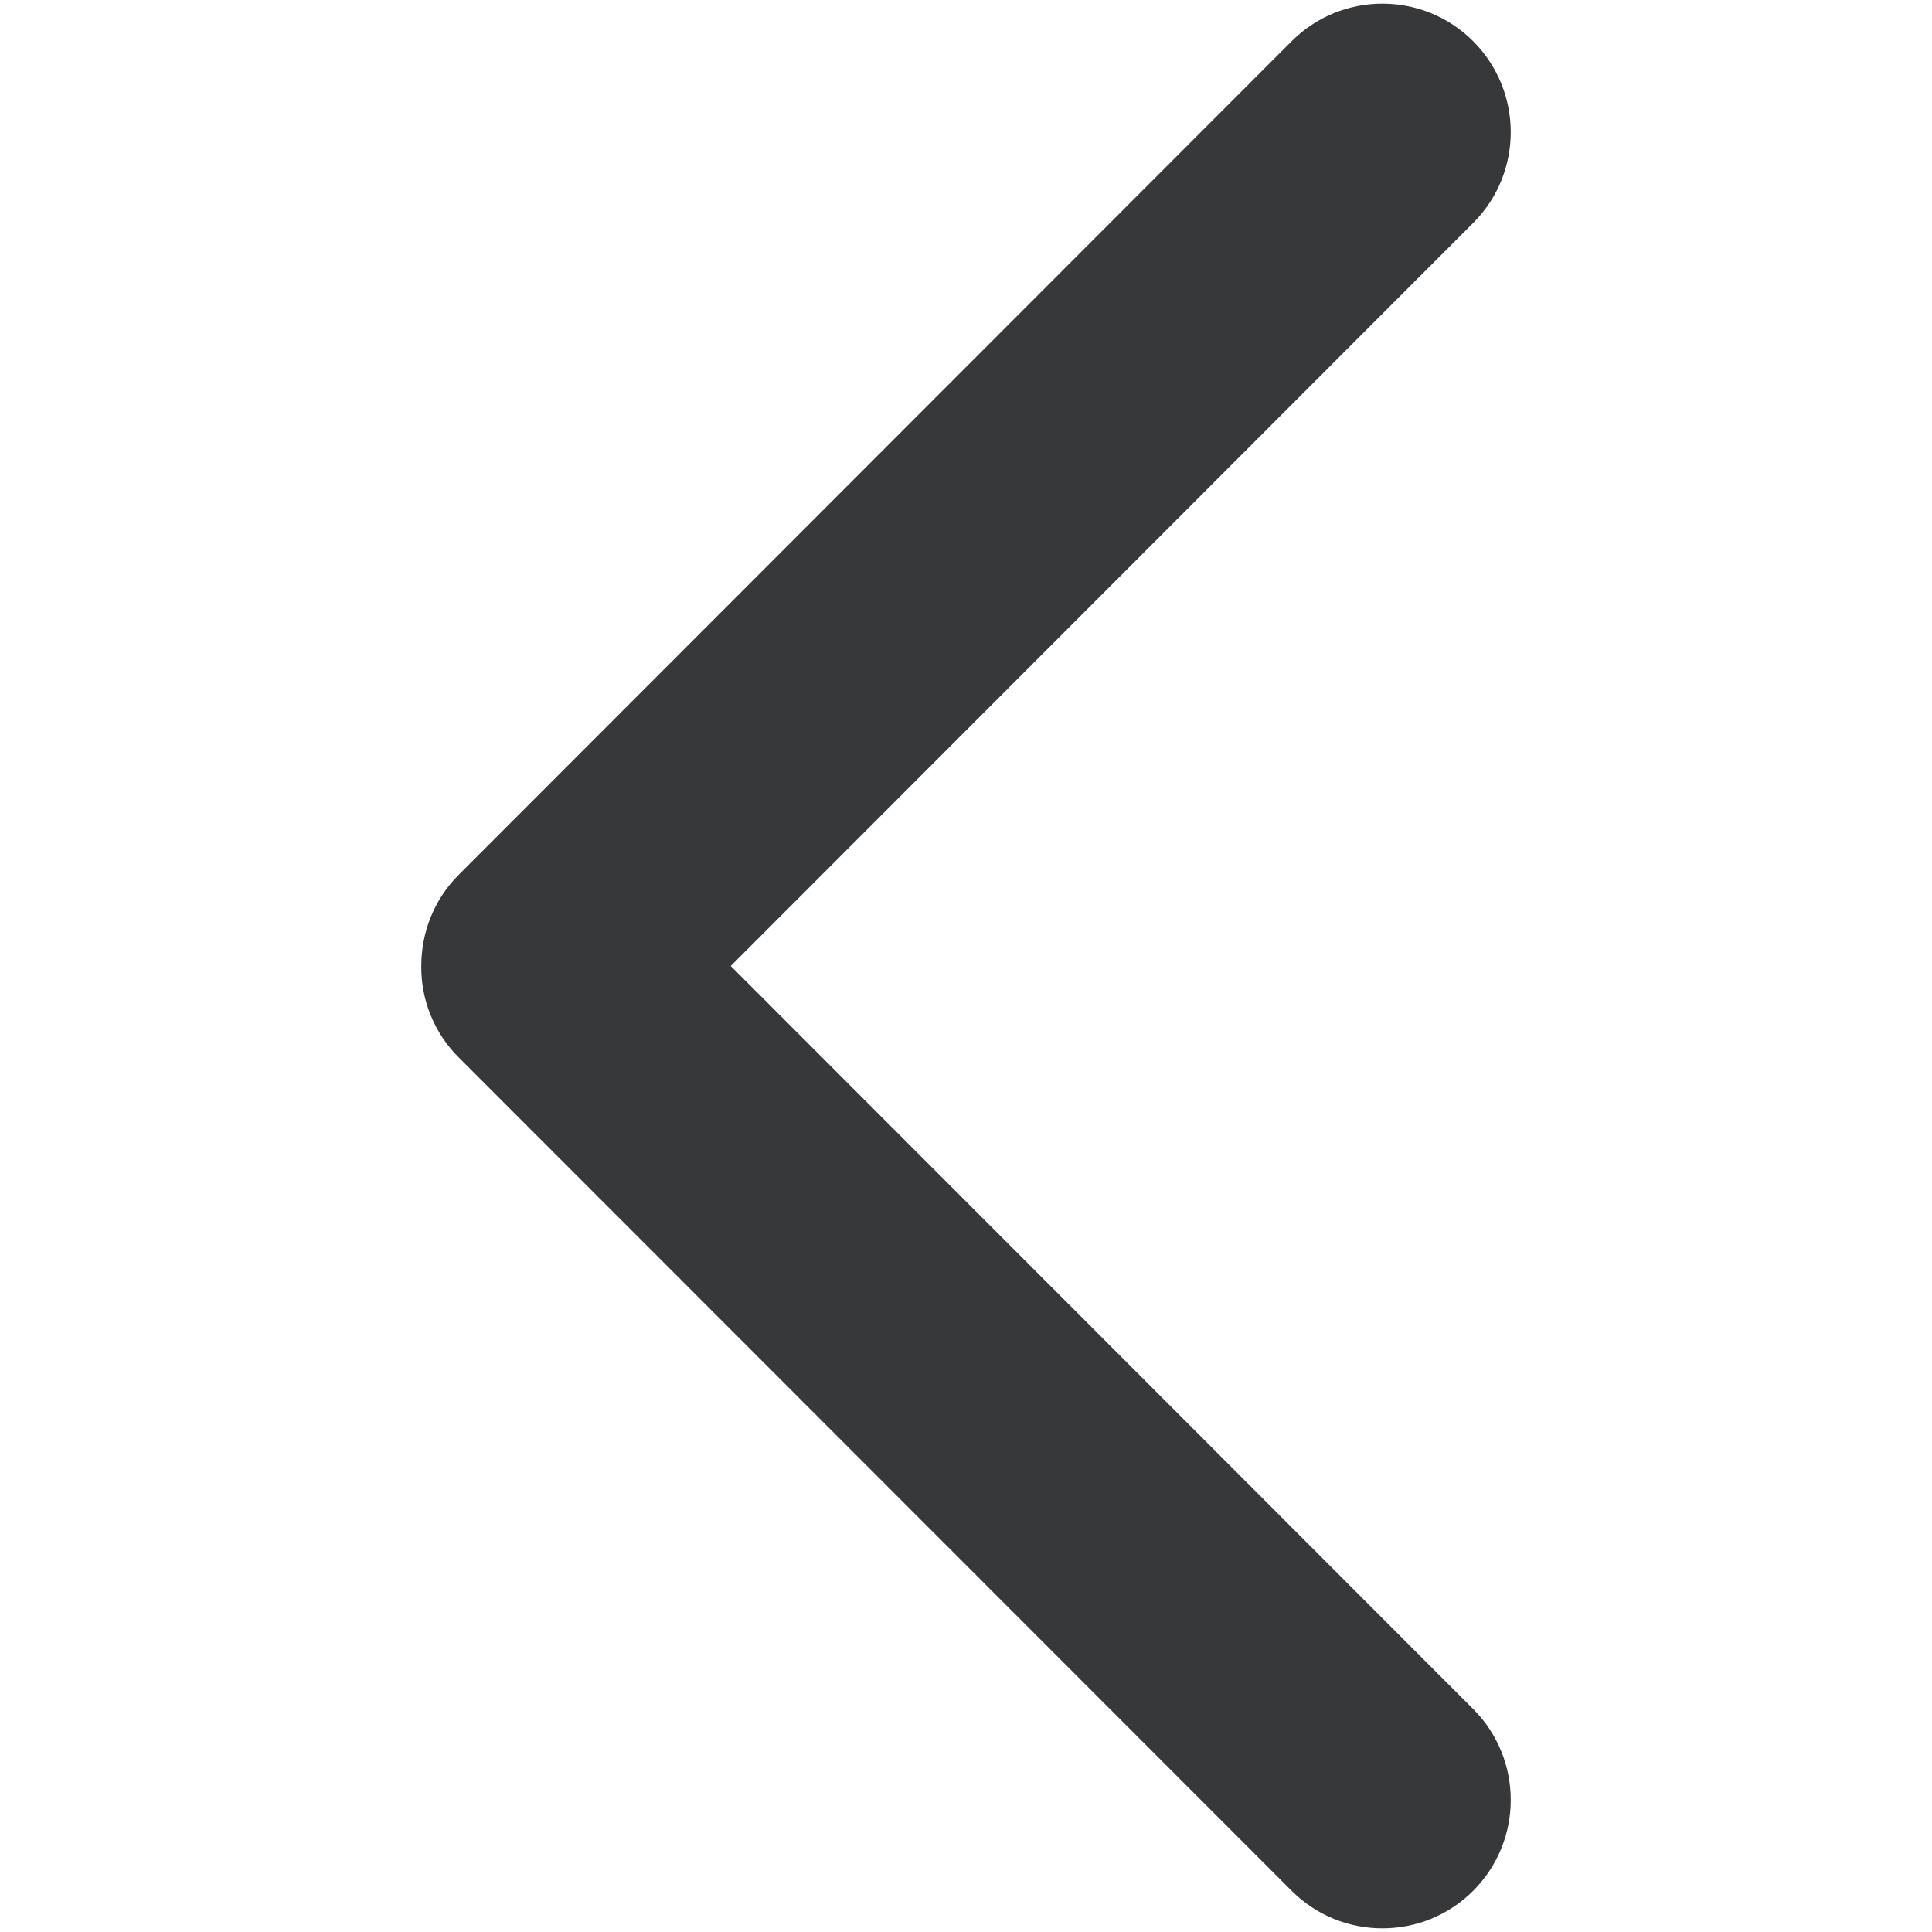
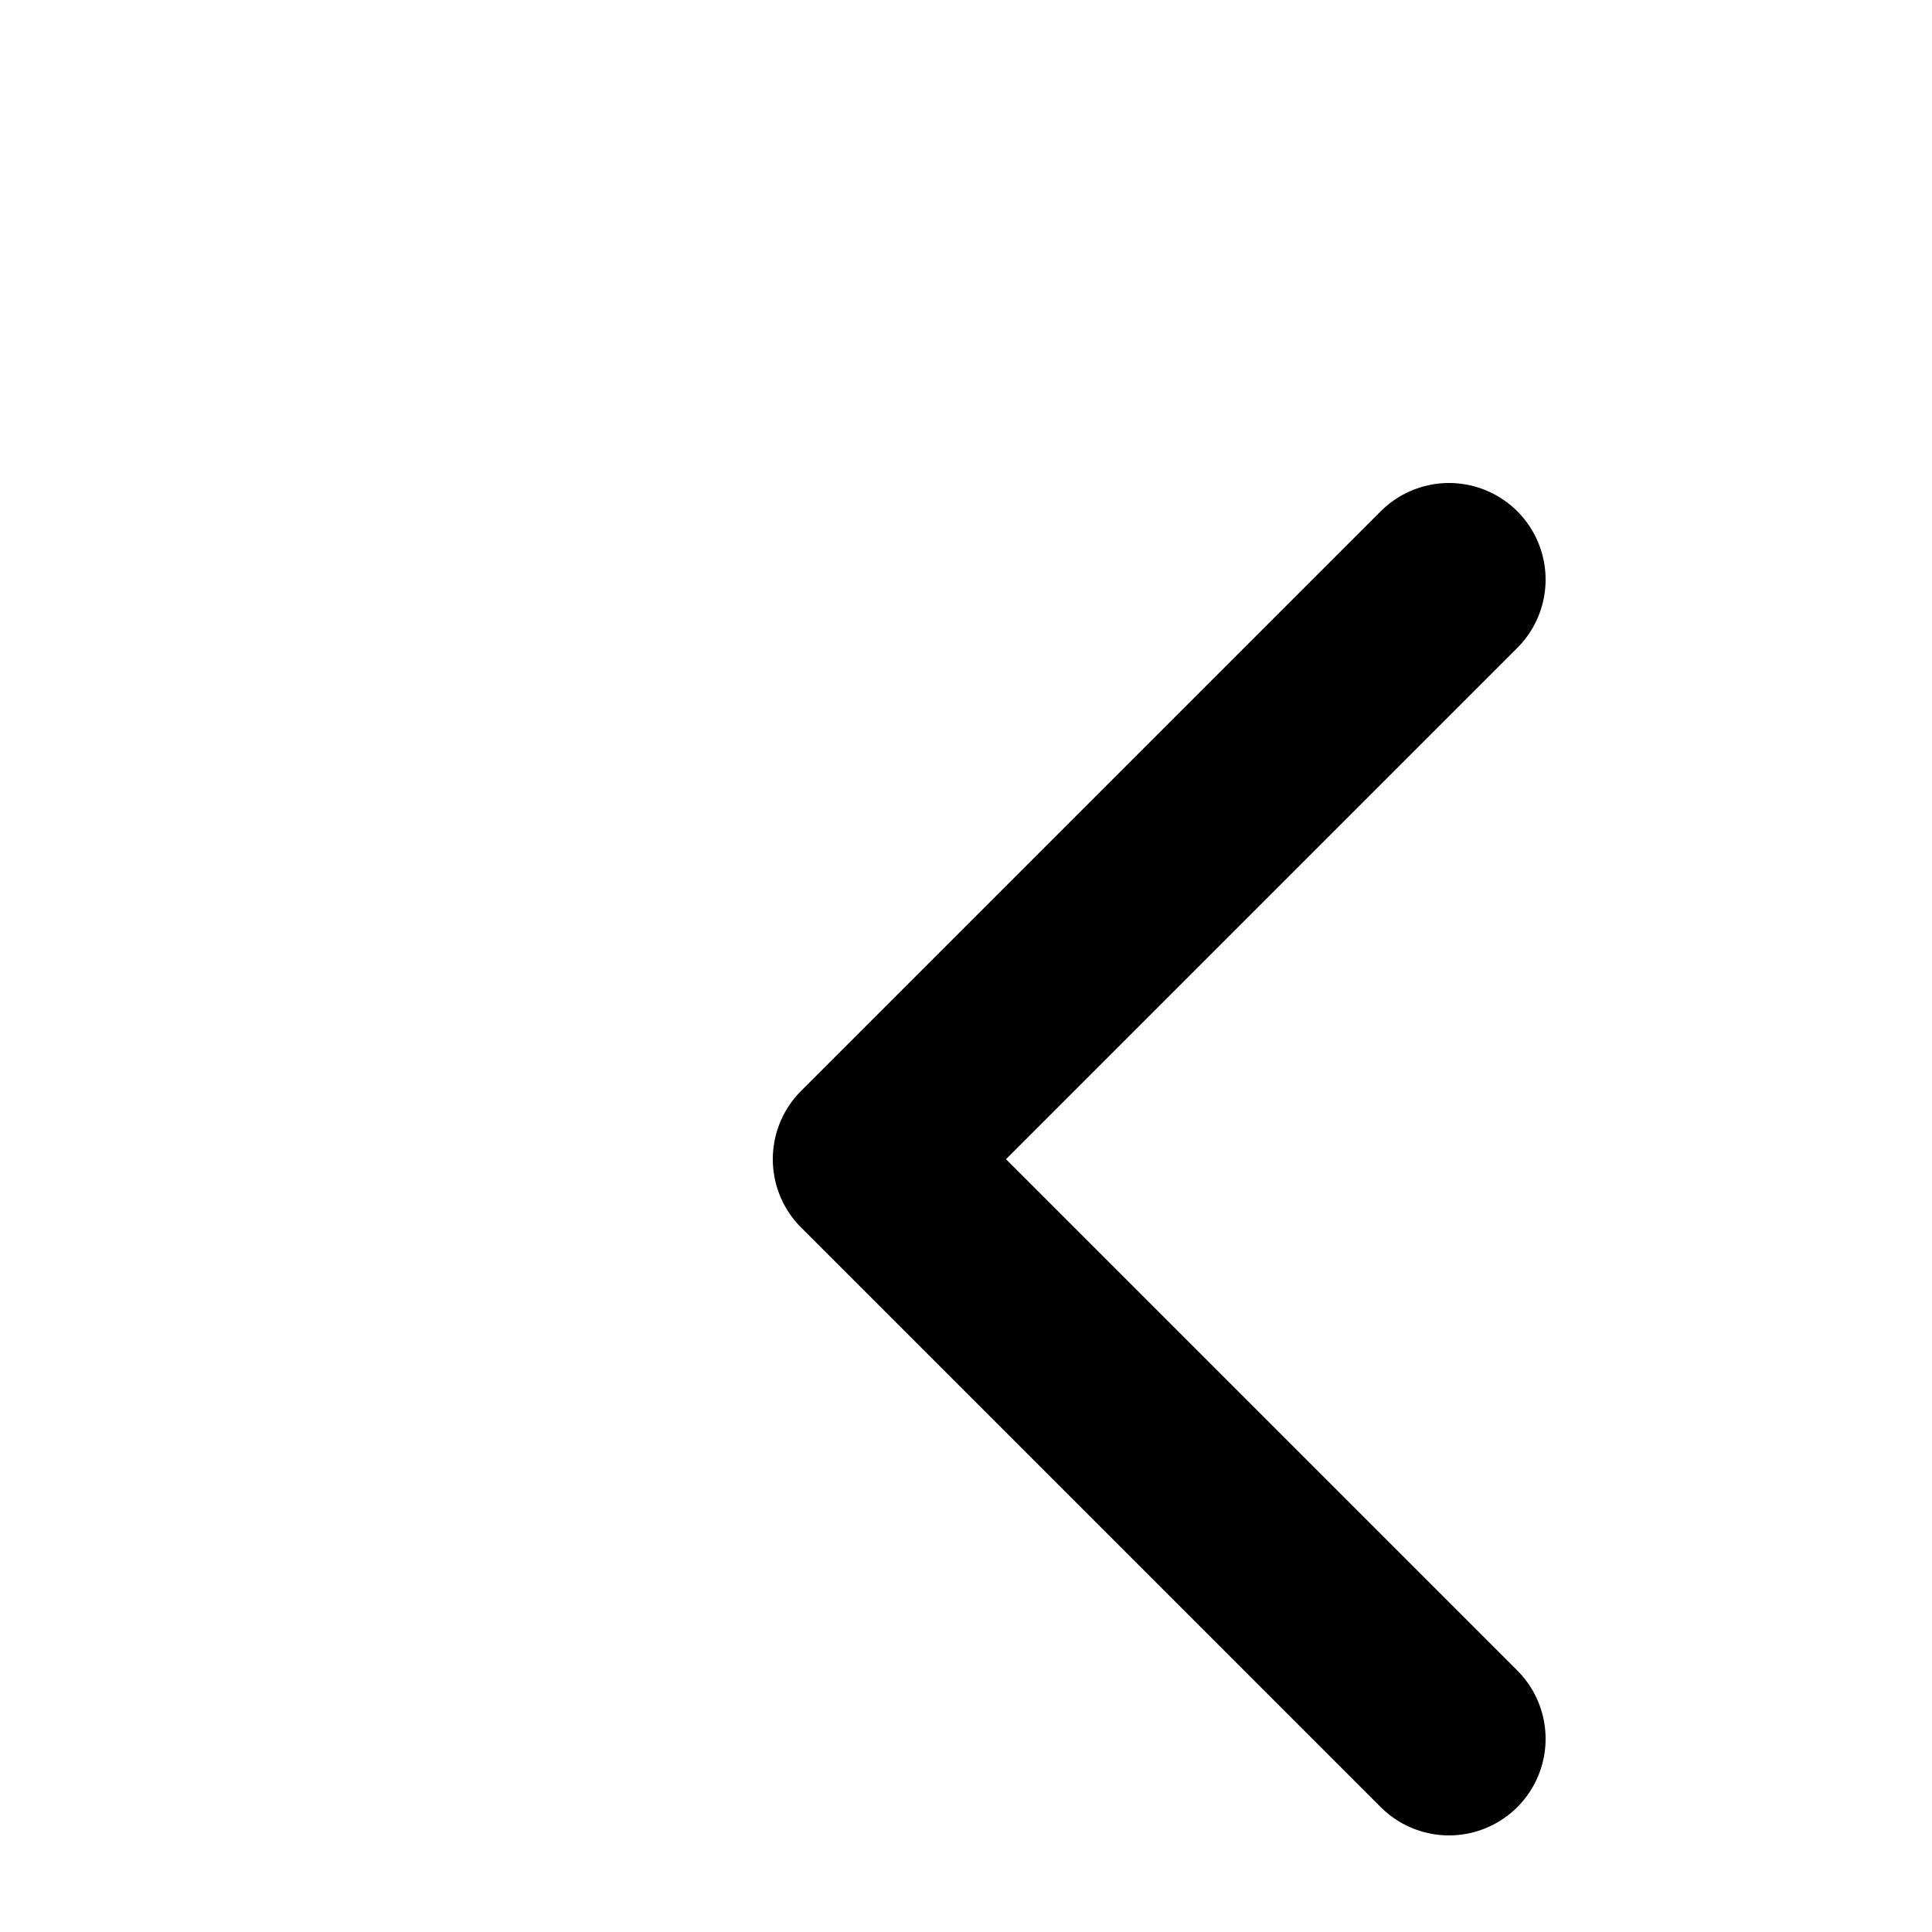
- <svg viewBox="0 0 532 532">
-   <path fill="#37383A" d="M355.66 11.354c13.793-13.805 36.208-13.805 50.001 0 13.785 13.804 13.785 36.238 0 50.034L201.22 266l204.442 204.61c13.785 13.805 13.785 36.239 0 50.044-13.793 13.796-36.208 13.796-50.002 0a5994246.277 5994246.277 0 0 0-229.332-229.454 35.065 35.065 0 0 1-10.326-25.126c0-9.2 3.393-18.26 10.326-25.2C172.192 194.973 332.731 34.31 355.66 11.354Z" />
+ <svg xmlns="http://www.w3.org/2000/svg" width="800px" height="800px" viewBox="0 0 24 24" fill="none" style="transform: scale(1.2);">
+   <path d="M15 6L9 12L15 18" stroke="#000000" stroke-width="2" stroke-linecap="round" stroke-linejoin="round" />
</svg>
